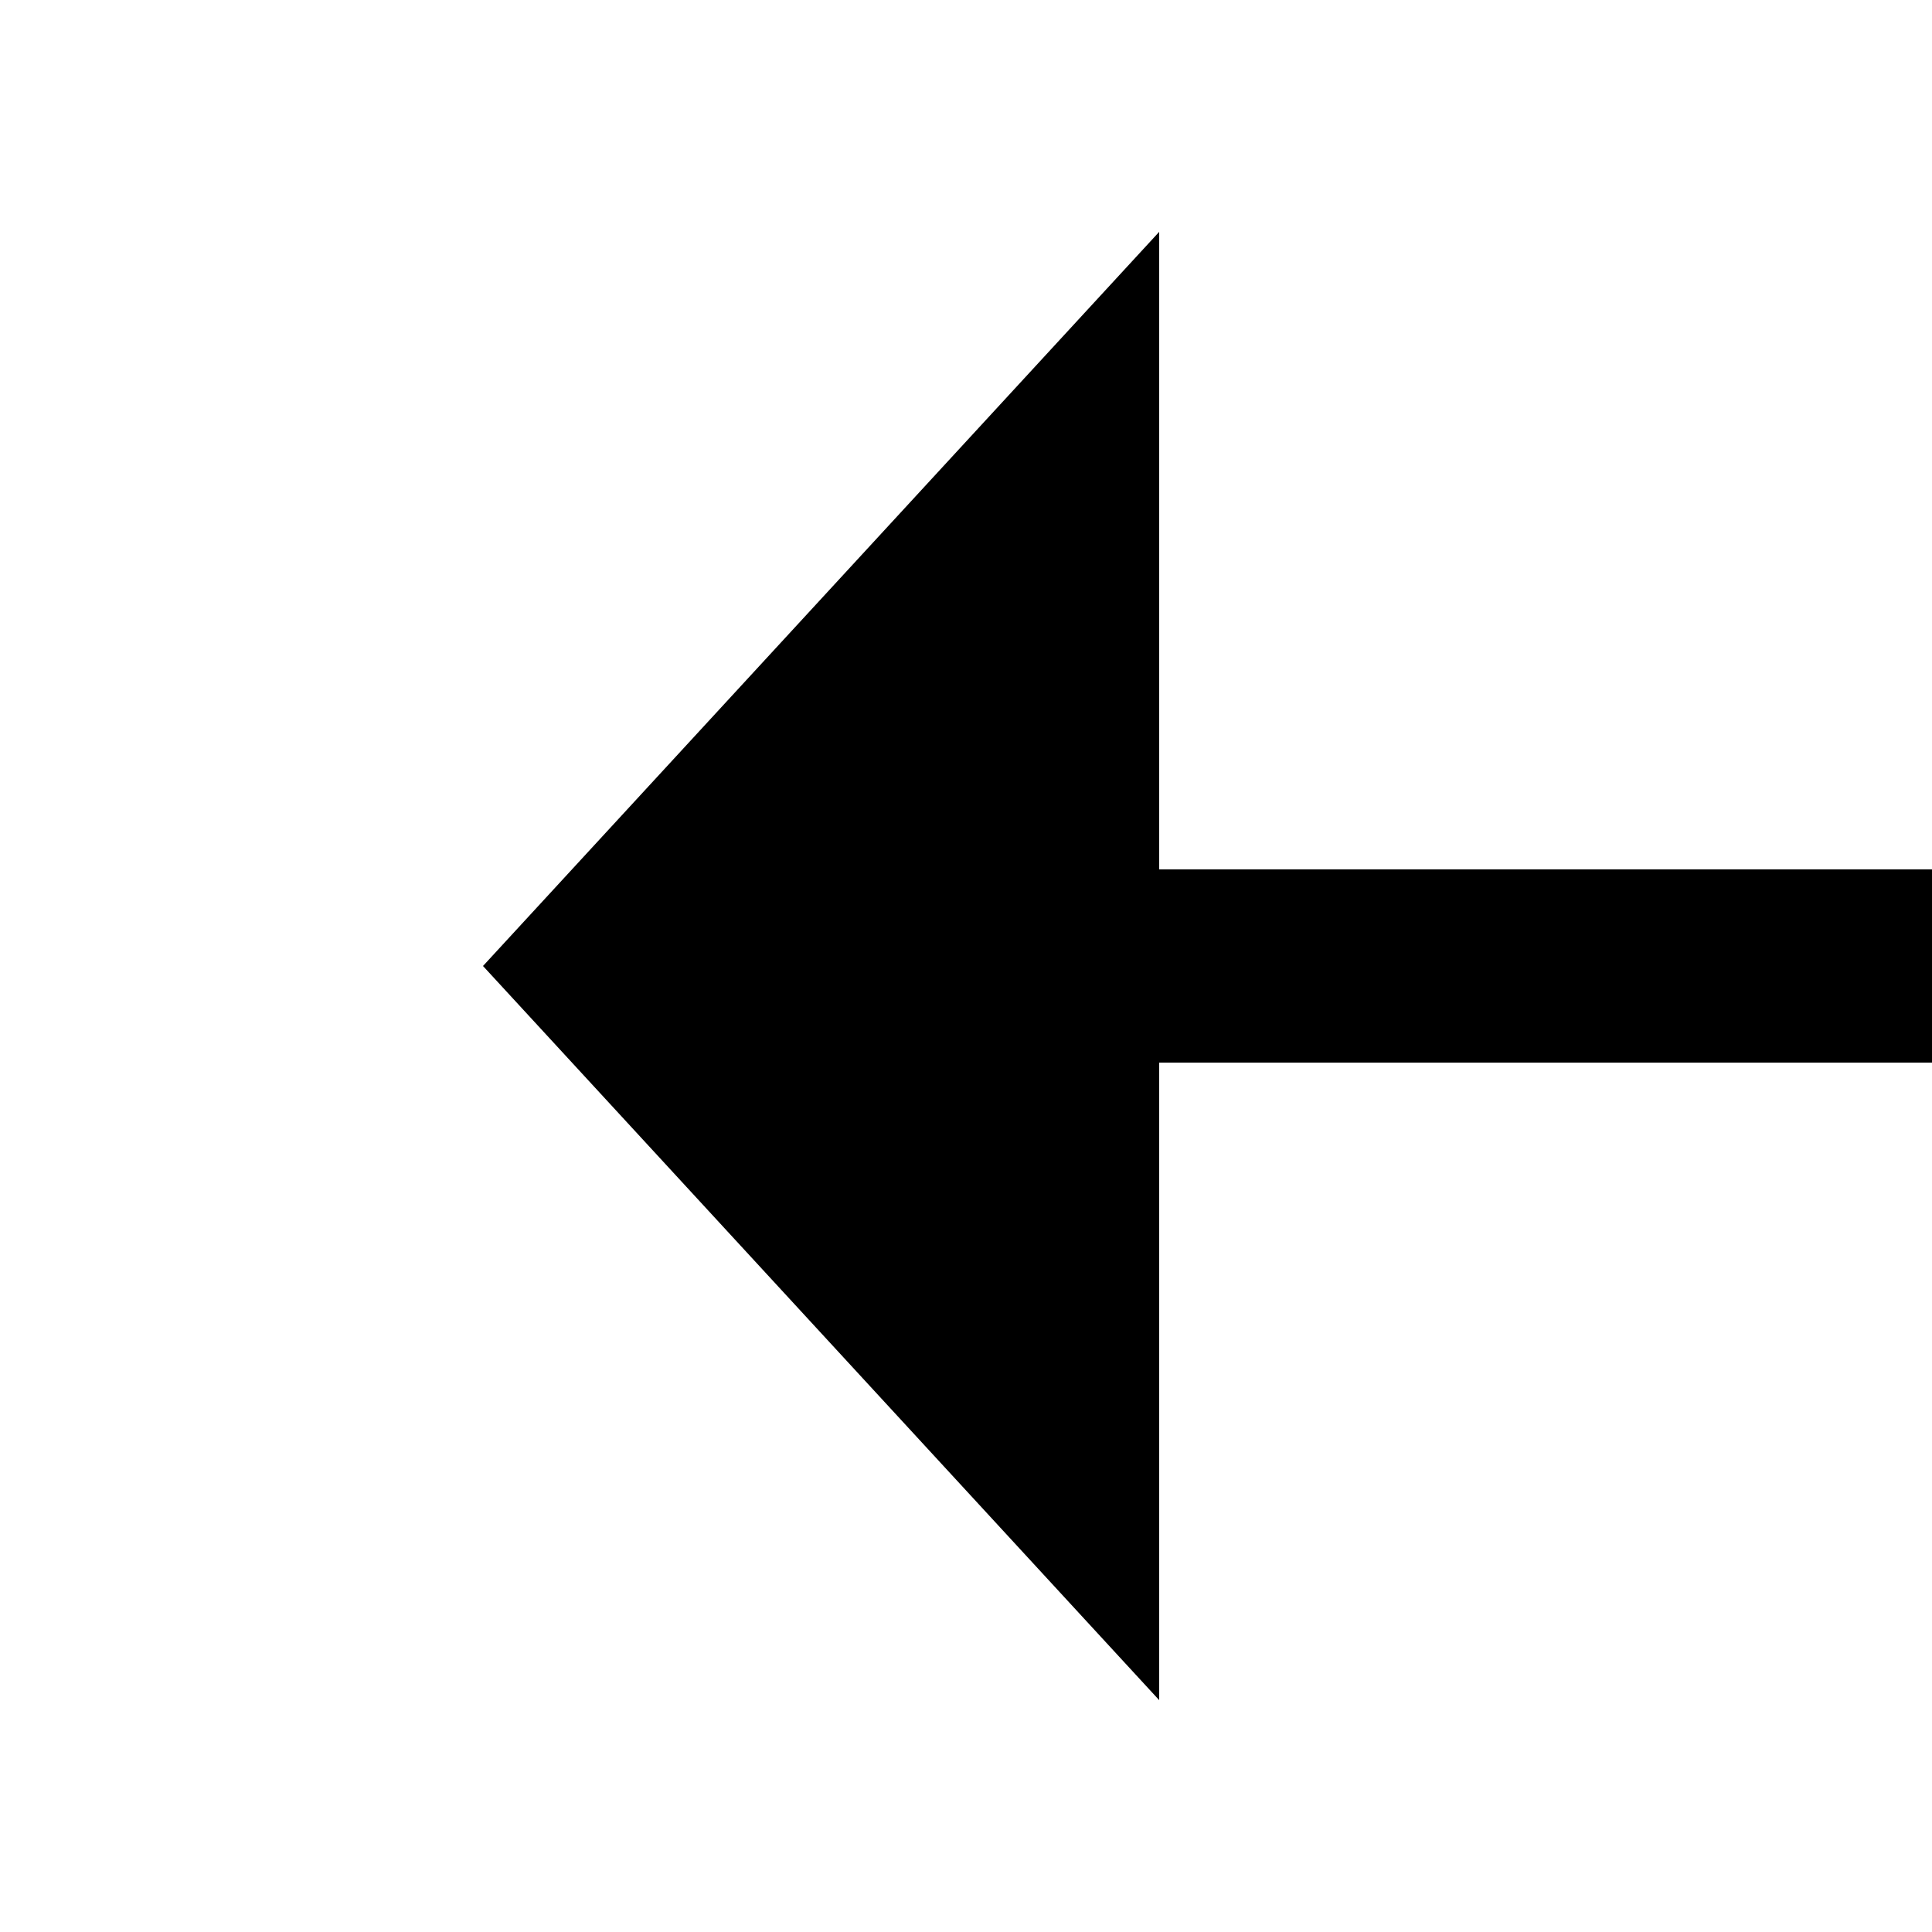
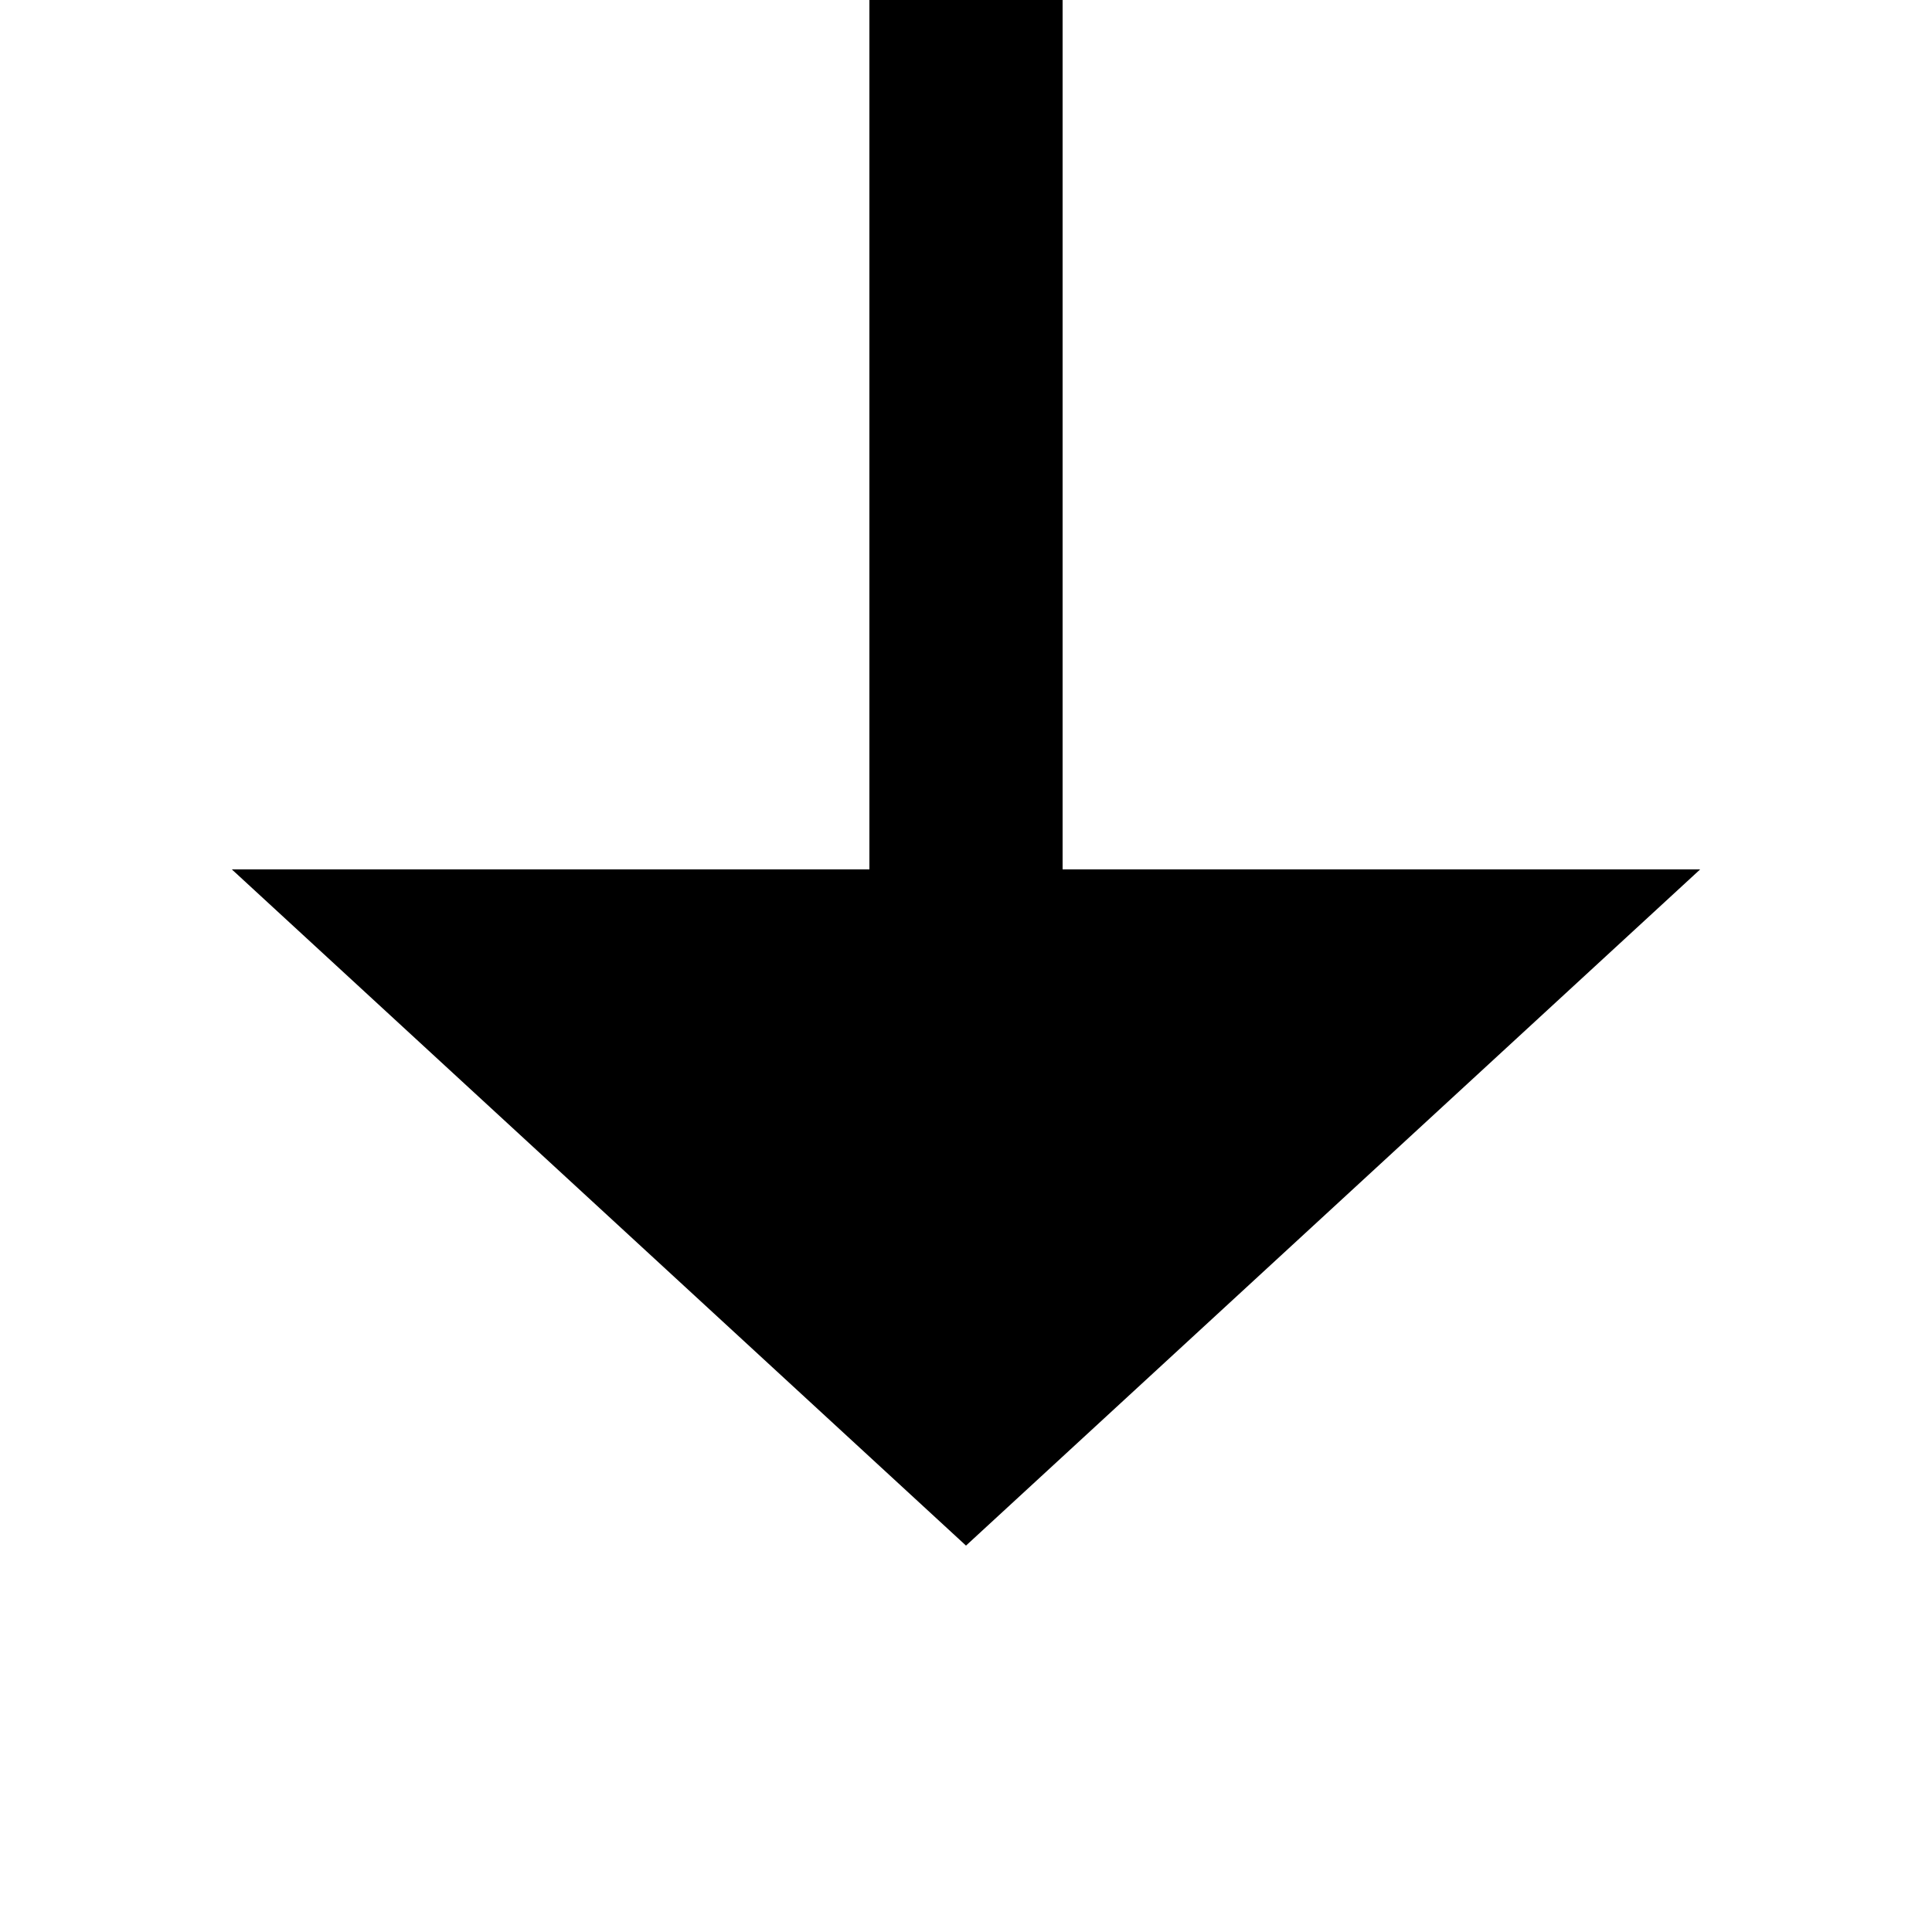
- <svg xmlns="http://www.w3.org/2000/svg" version="1.1" width="20px" height="20px" preserveAspectRatio="xMinYMid meet" viewBox="303 328  20 18">
-   <path d="M 381 337  L 314 337  " stroke-width="2" stroke="#000000" fill="none" />
-   <path d="M 315 329.4  L 308 337  L 315 344.6  L 315 329.4  Z " fill-rule="nonzero" fill="#000000" stroke="none" />
+ <svg xmlns="http://www.w3.org/2000/svg" version="1.1" width="20px" height="20px" preserveAspectRatio="xMinYMid meet" viewBox="445 548  20 18">
+   <path d="M 455 522  L 455 557  " stroke-width="2" stroke="#000000" fill="none" />
+   <path d="M 447.4 556  L 455 563  L 462.6 556  L 447.4 556  Z " fill-rule="nonzero" fill="#000000" stroke="none" />
</svg>
